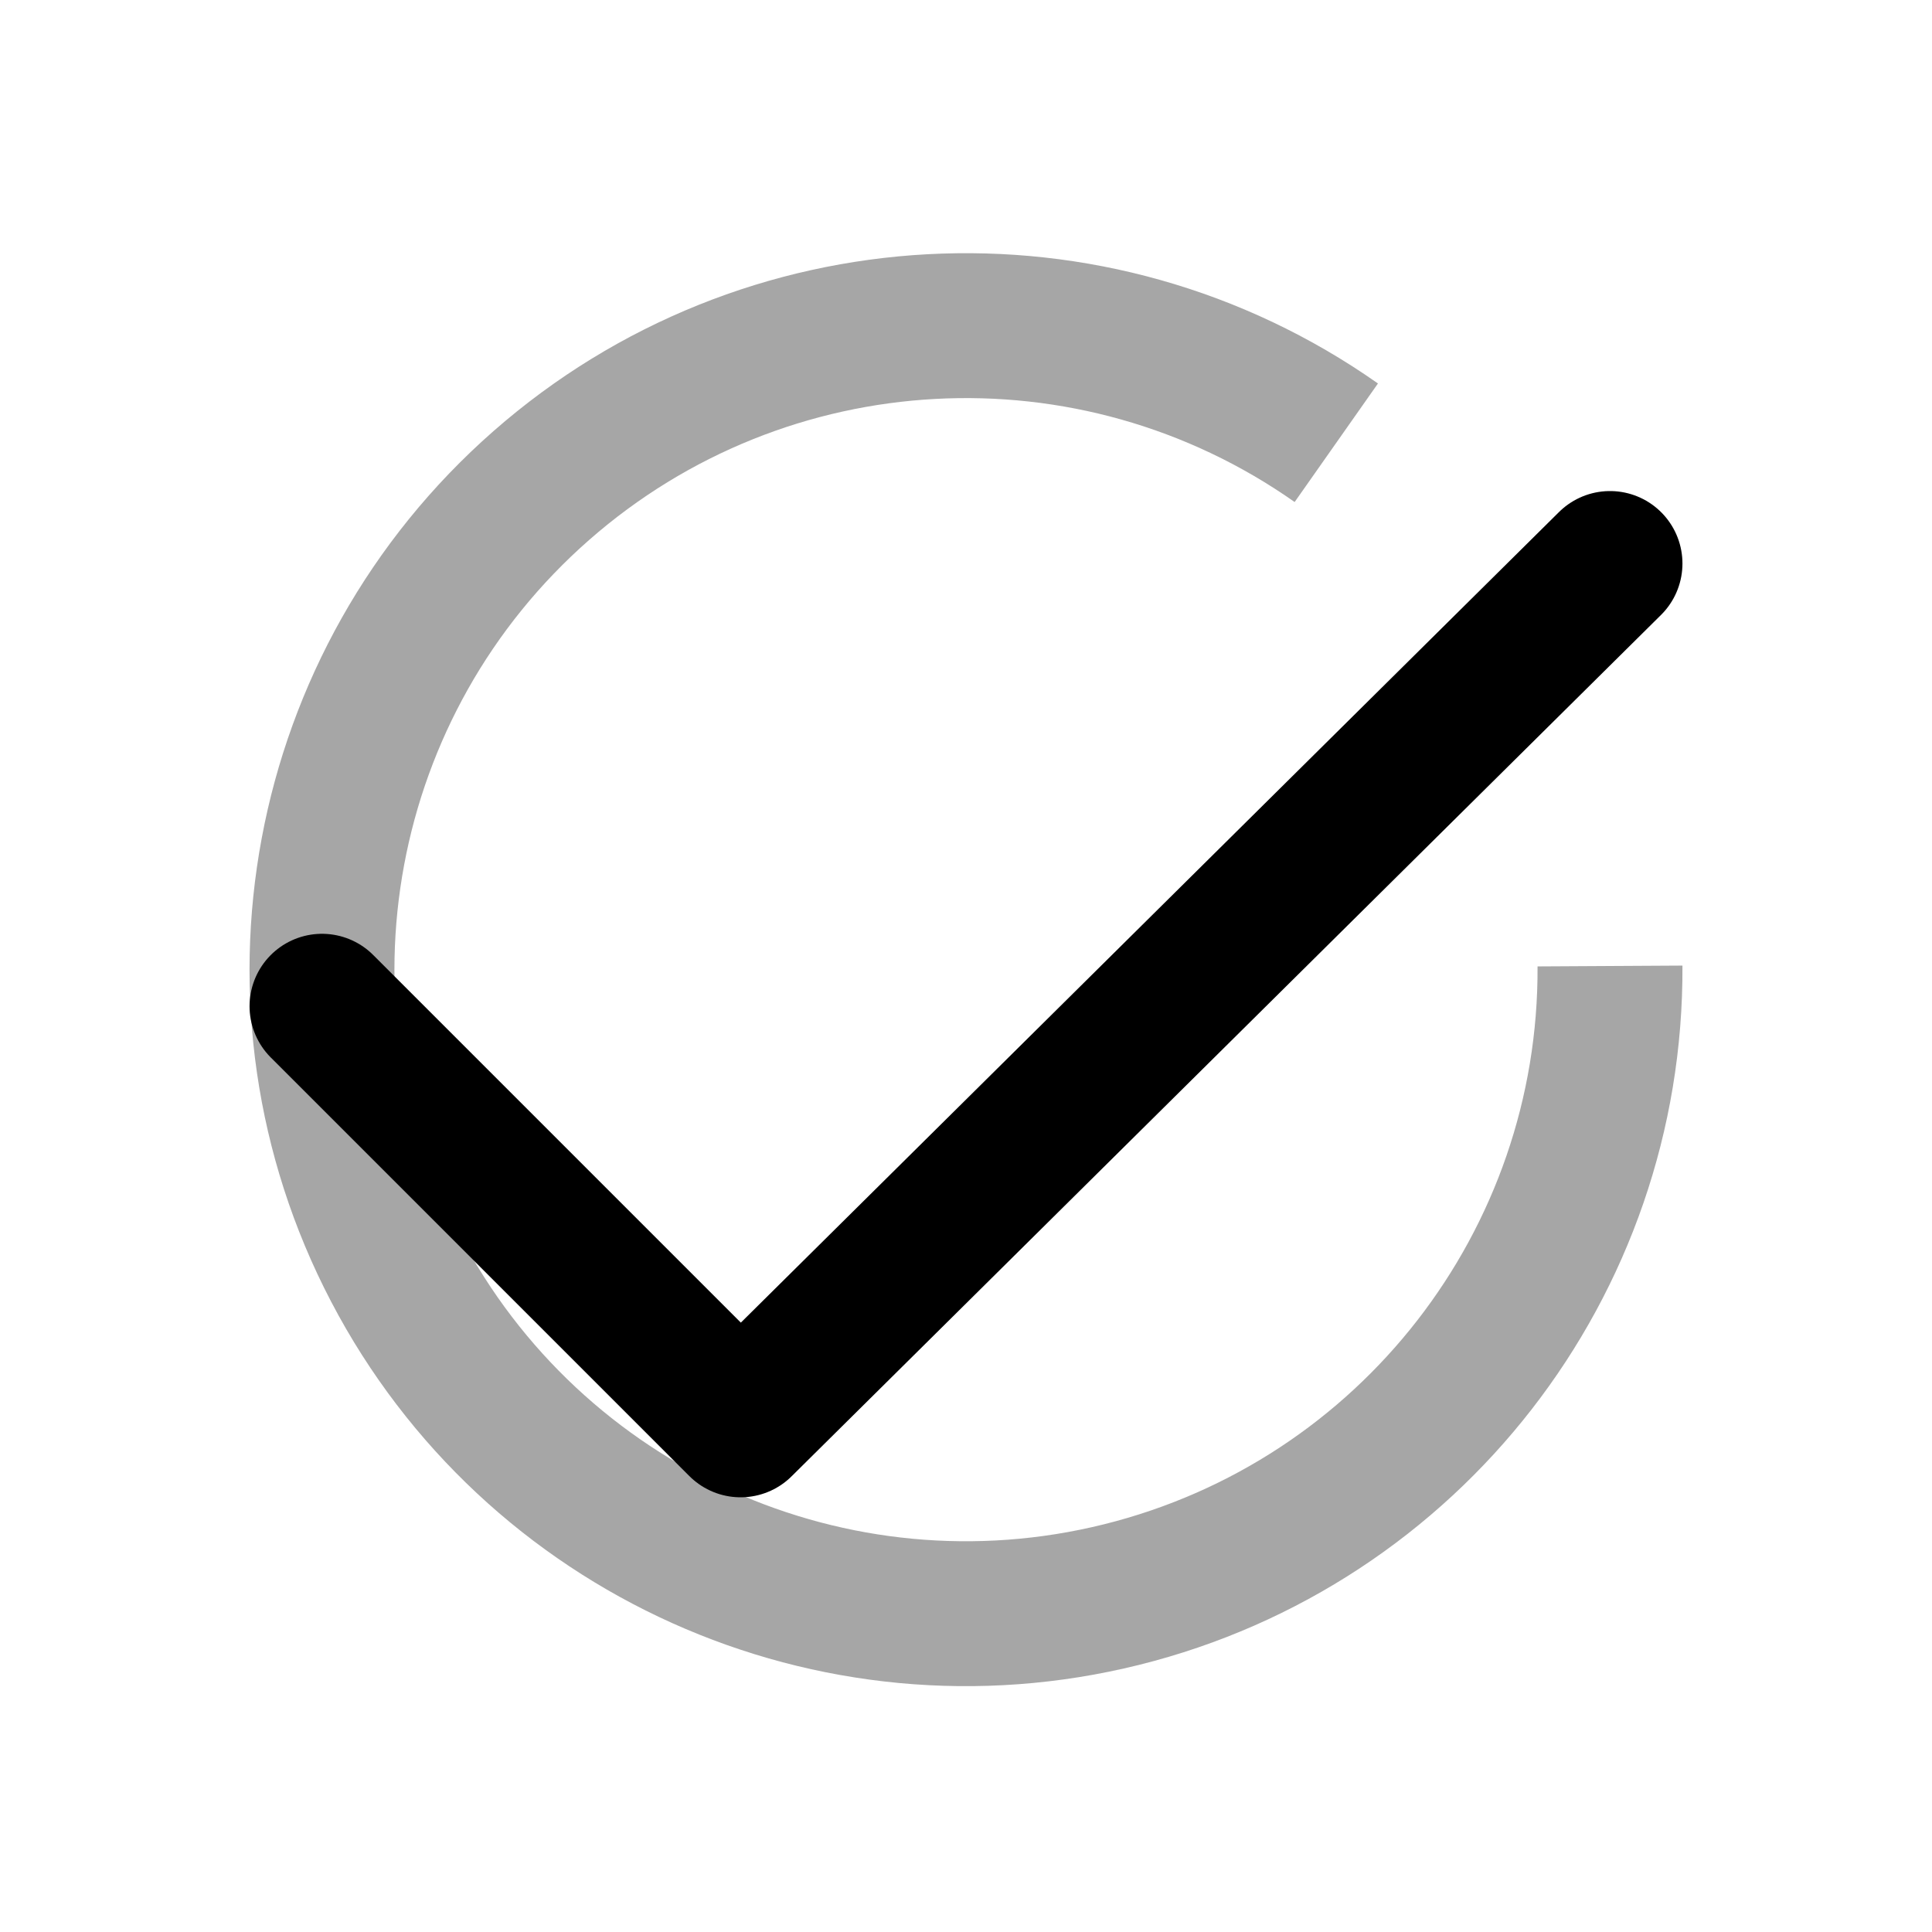
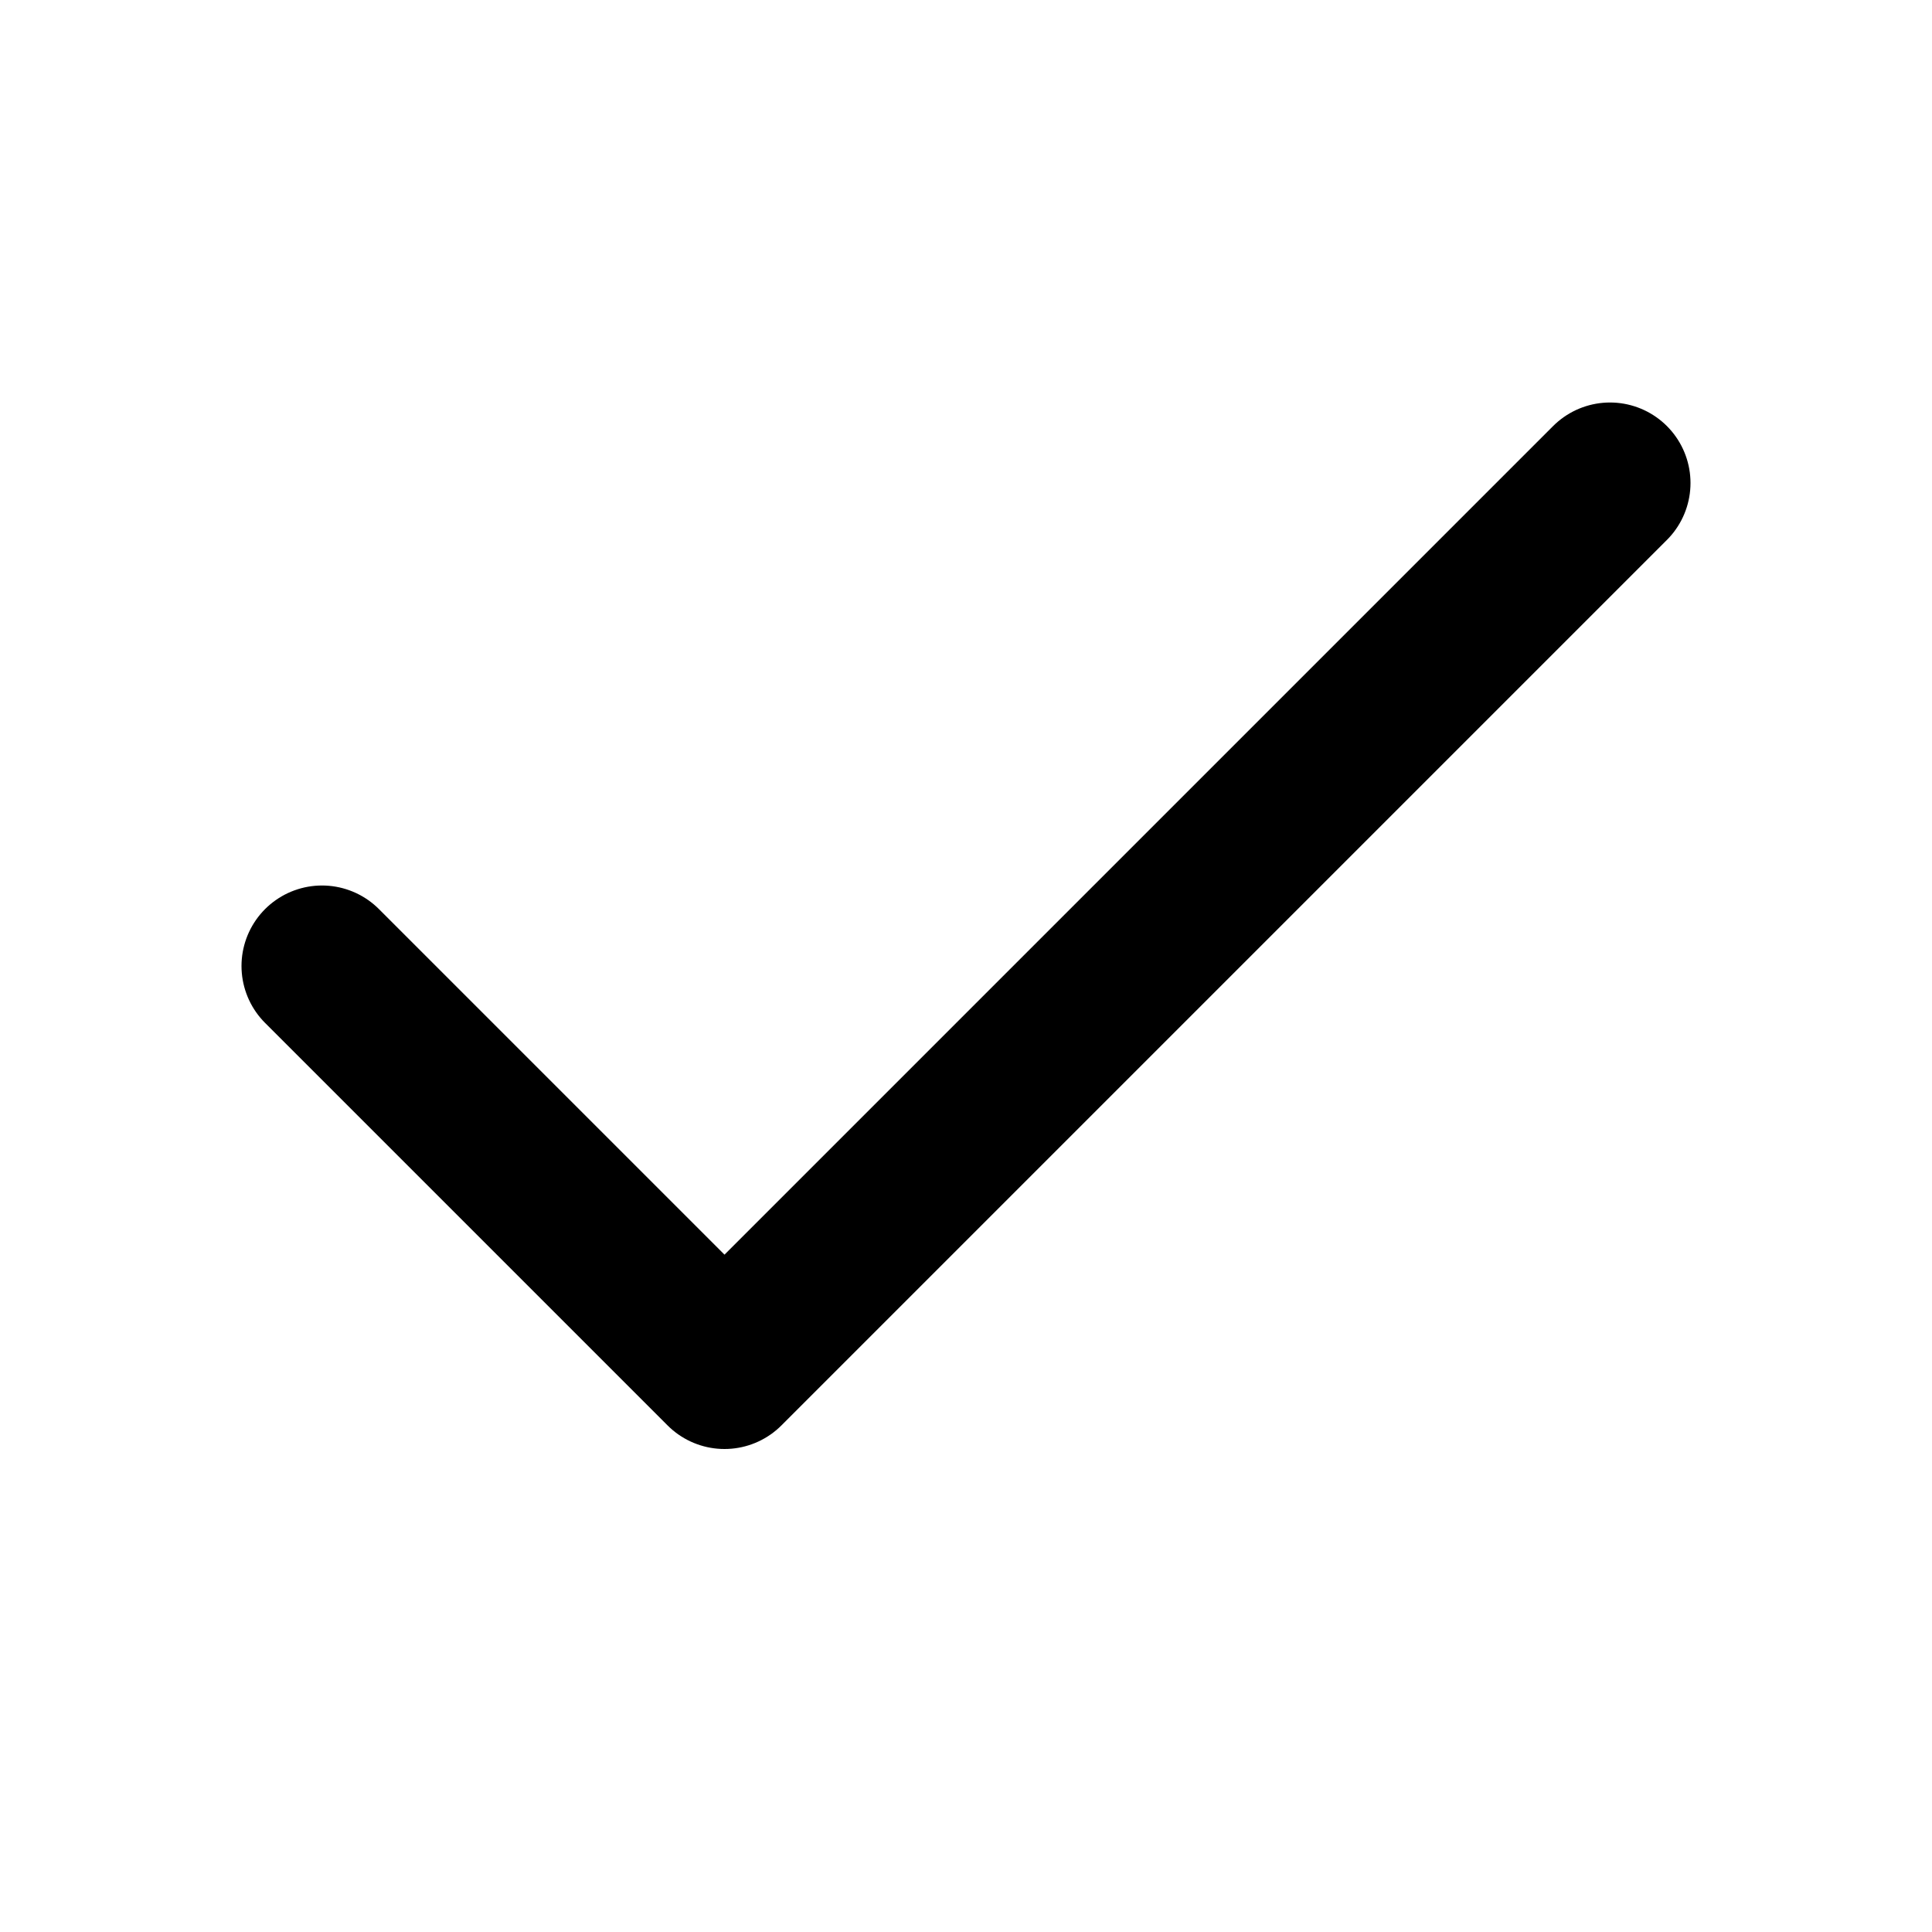
- <svg xmlns="http://www.w3.org/2000/svg" viewBox="0 0 24 24" fill="none" stroke="currentColor" stroke-width="1.8">
-   <path d="M4 12.5l5.2 5.2L20 7" stroke-linecap="round" stroke-linejoin="round" />
-   <path d="M20 12a8 8 0 11-3.4-6.5" opacity="0.35" />
+ <svg xmlns="http://www.w3.org/2000/svg" width="24" height="24" viewBox="0 0 24 24" fill="none" stroke="currentColor" stroke-width="2" stroke-linecap="round" stroke-linejoin="round">
+   <polyline points="20 6 9 17 4 12" />
</svg>
